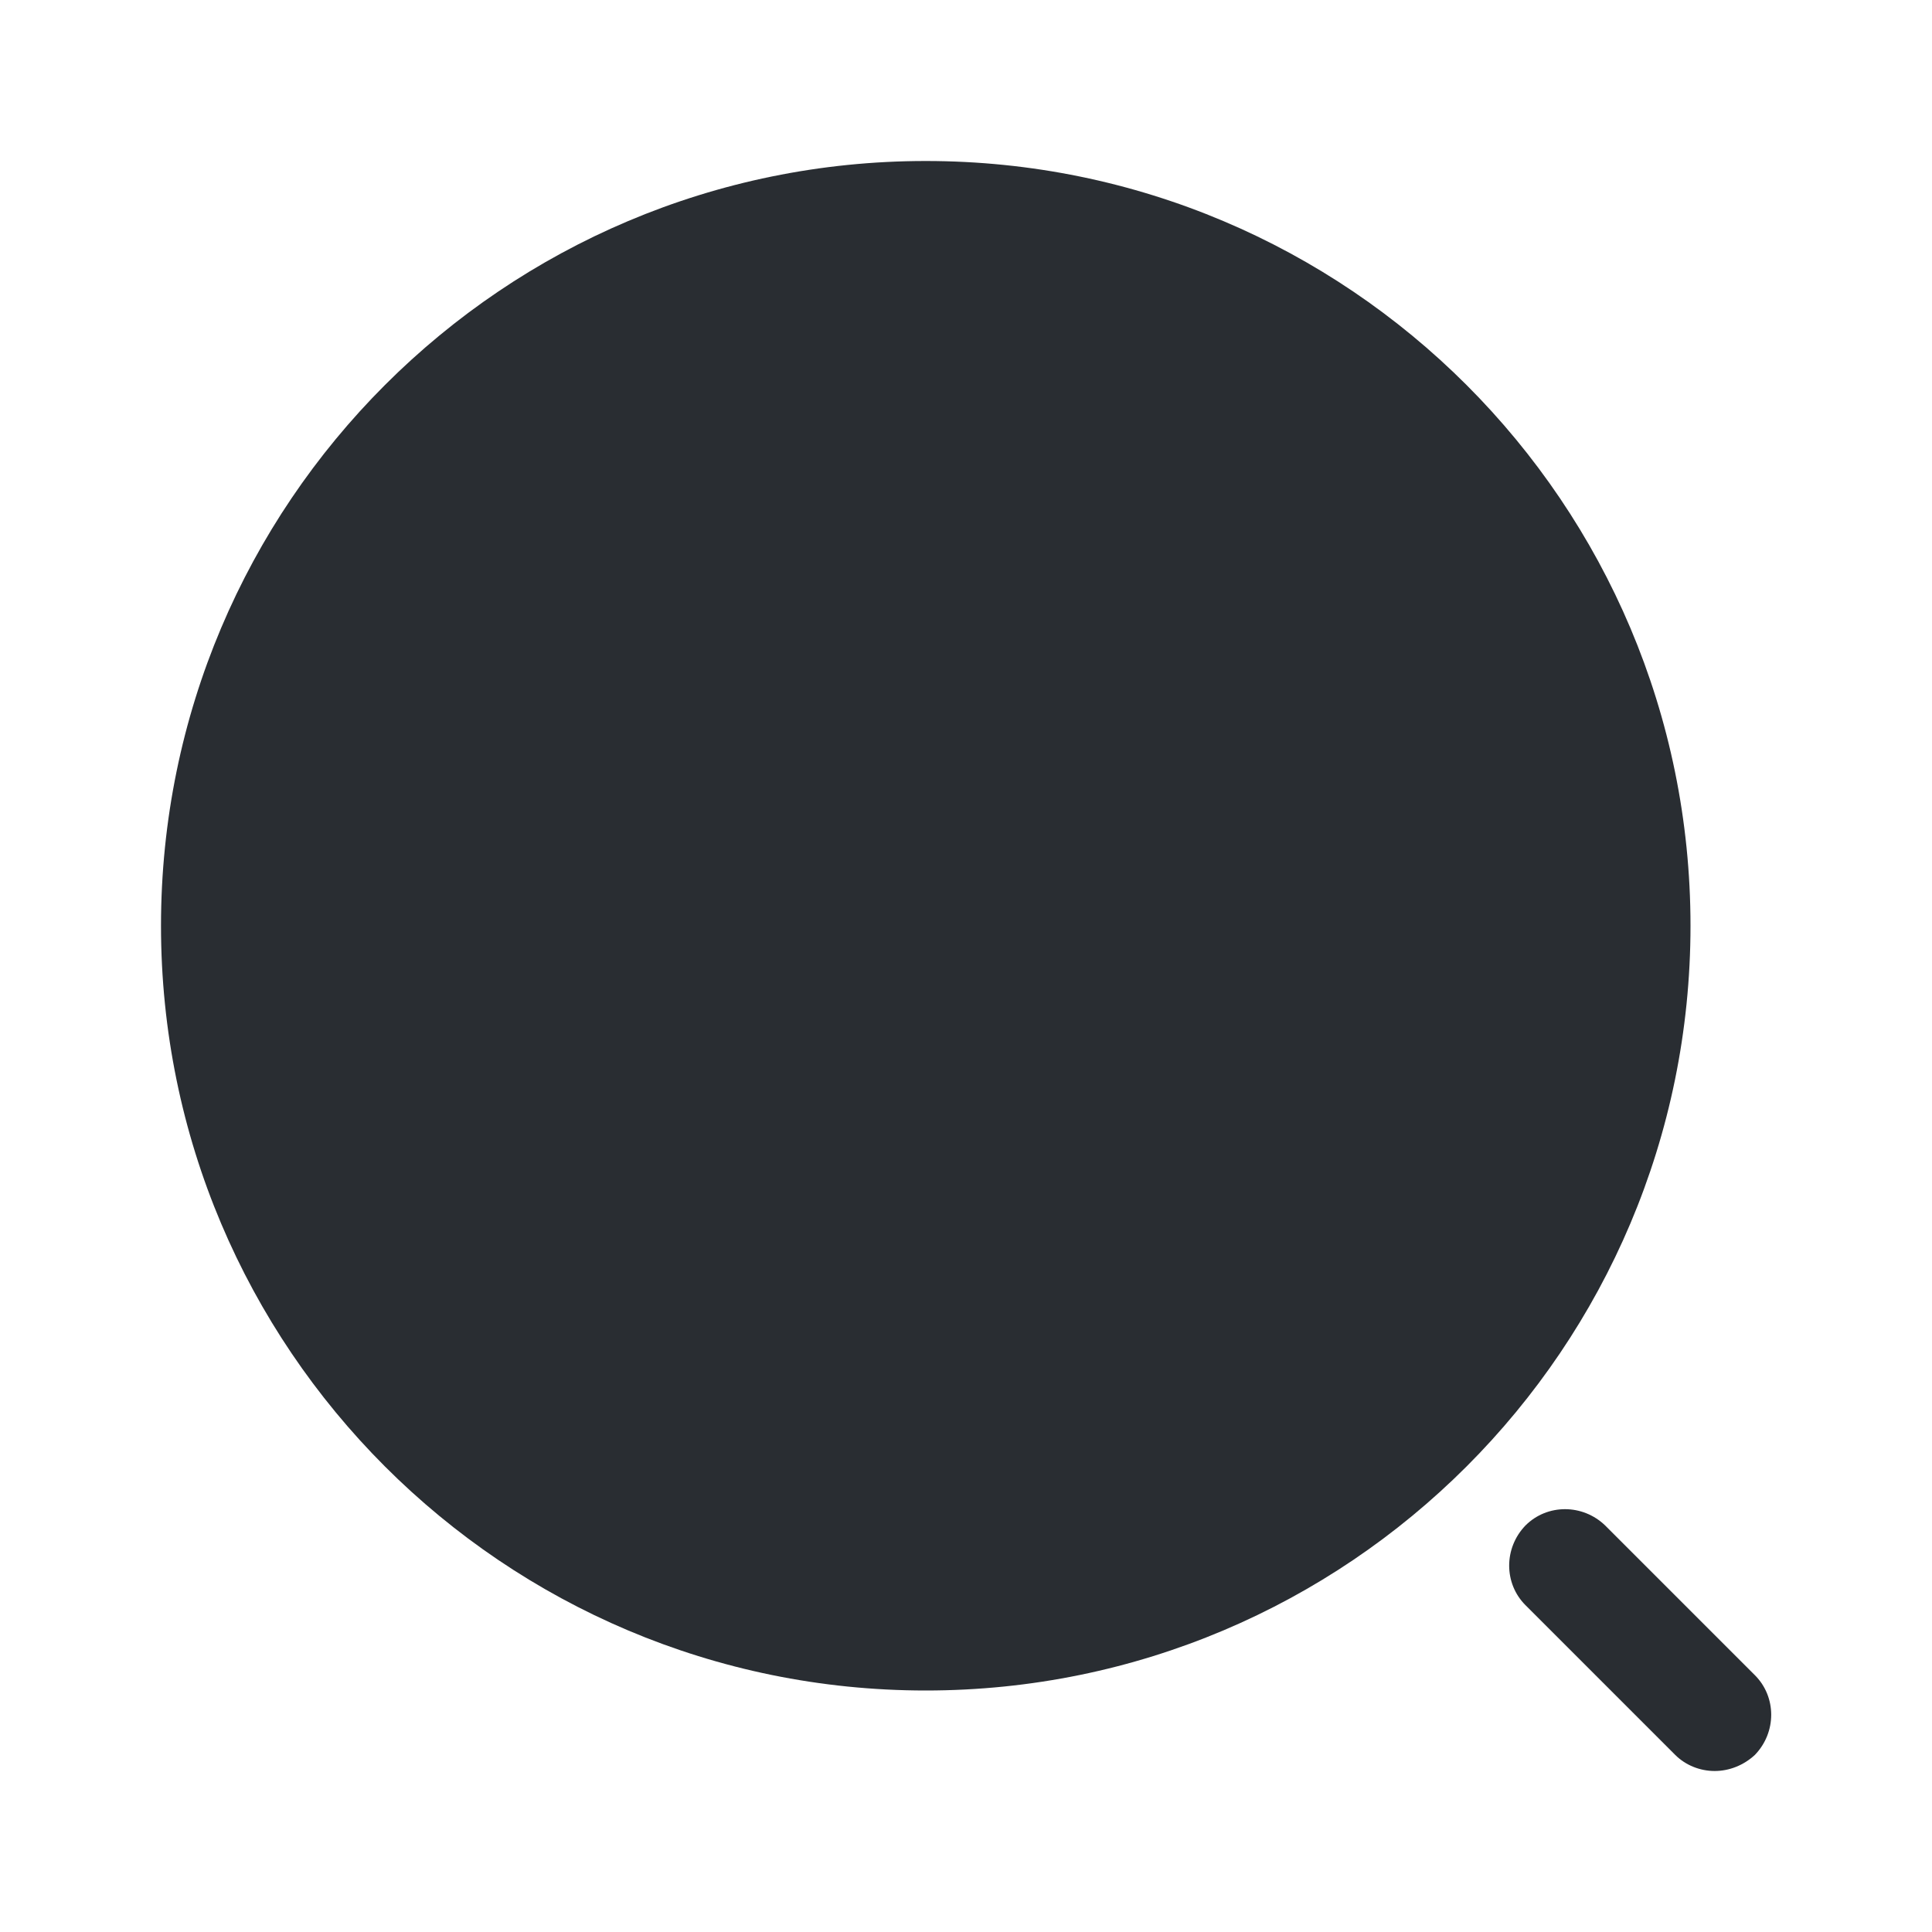
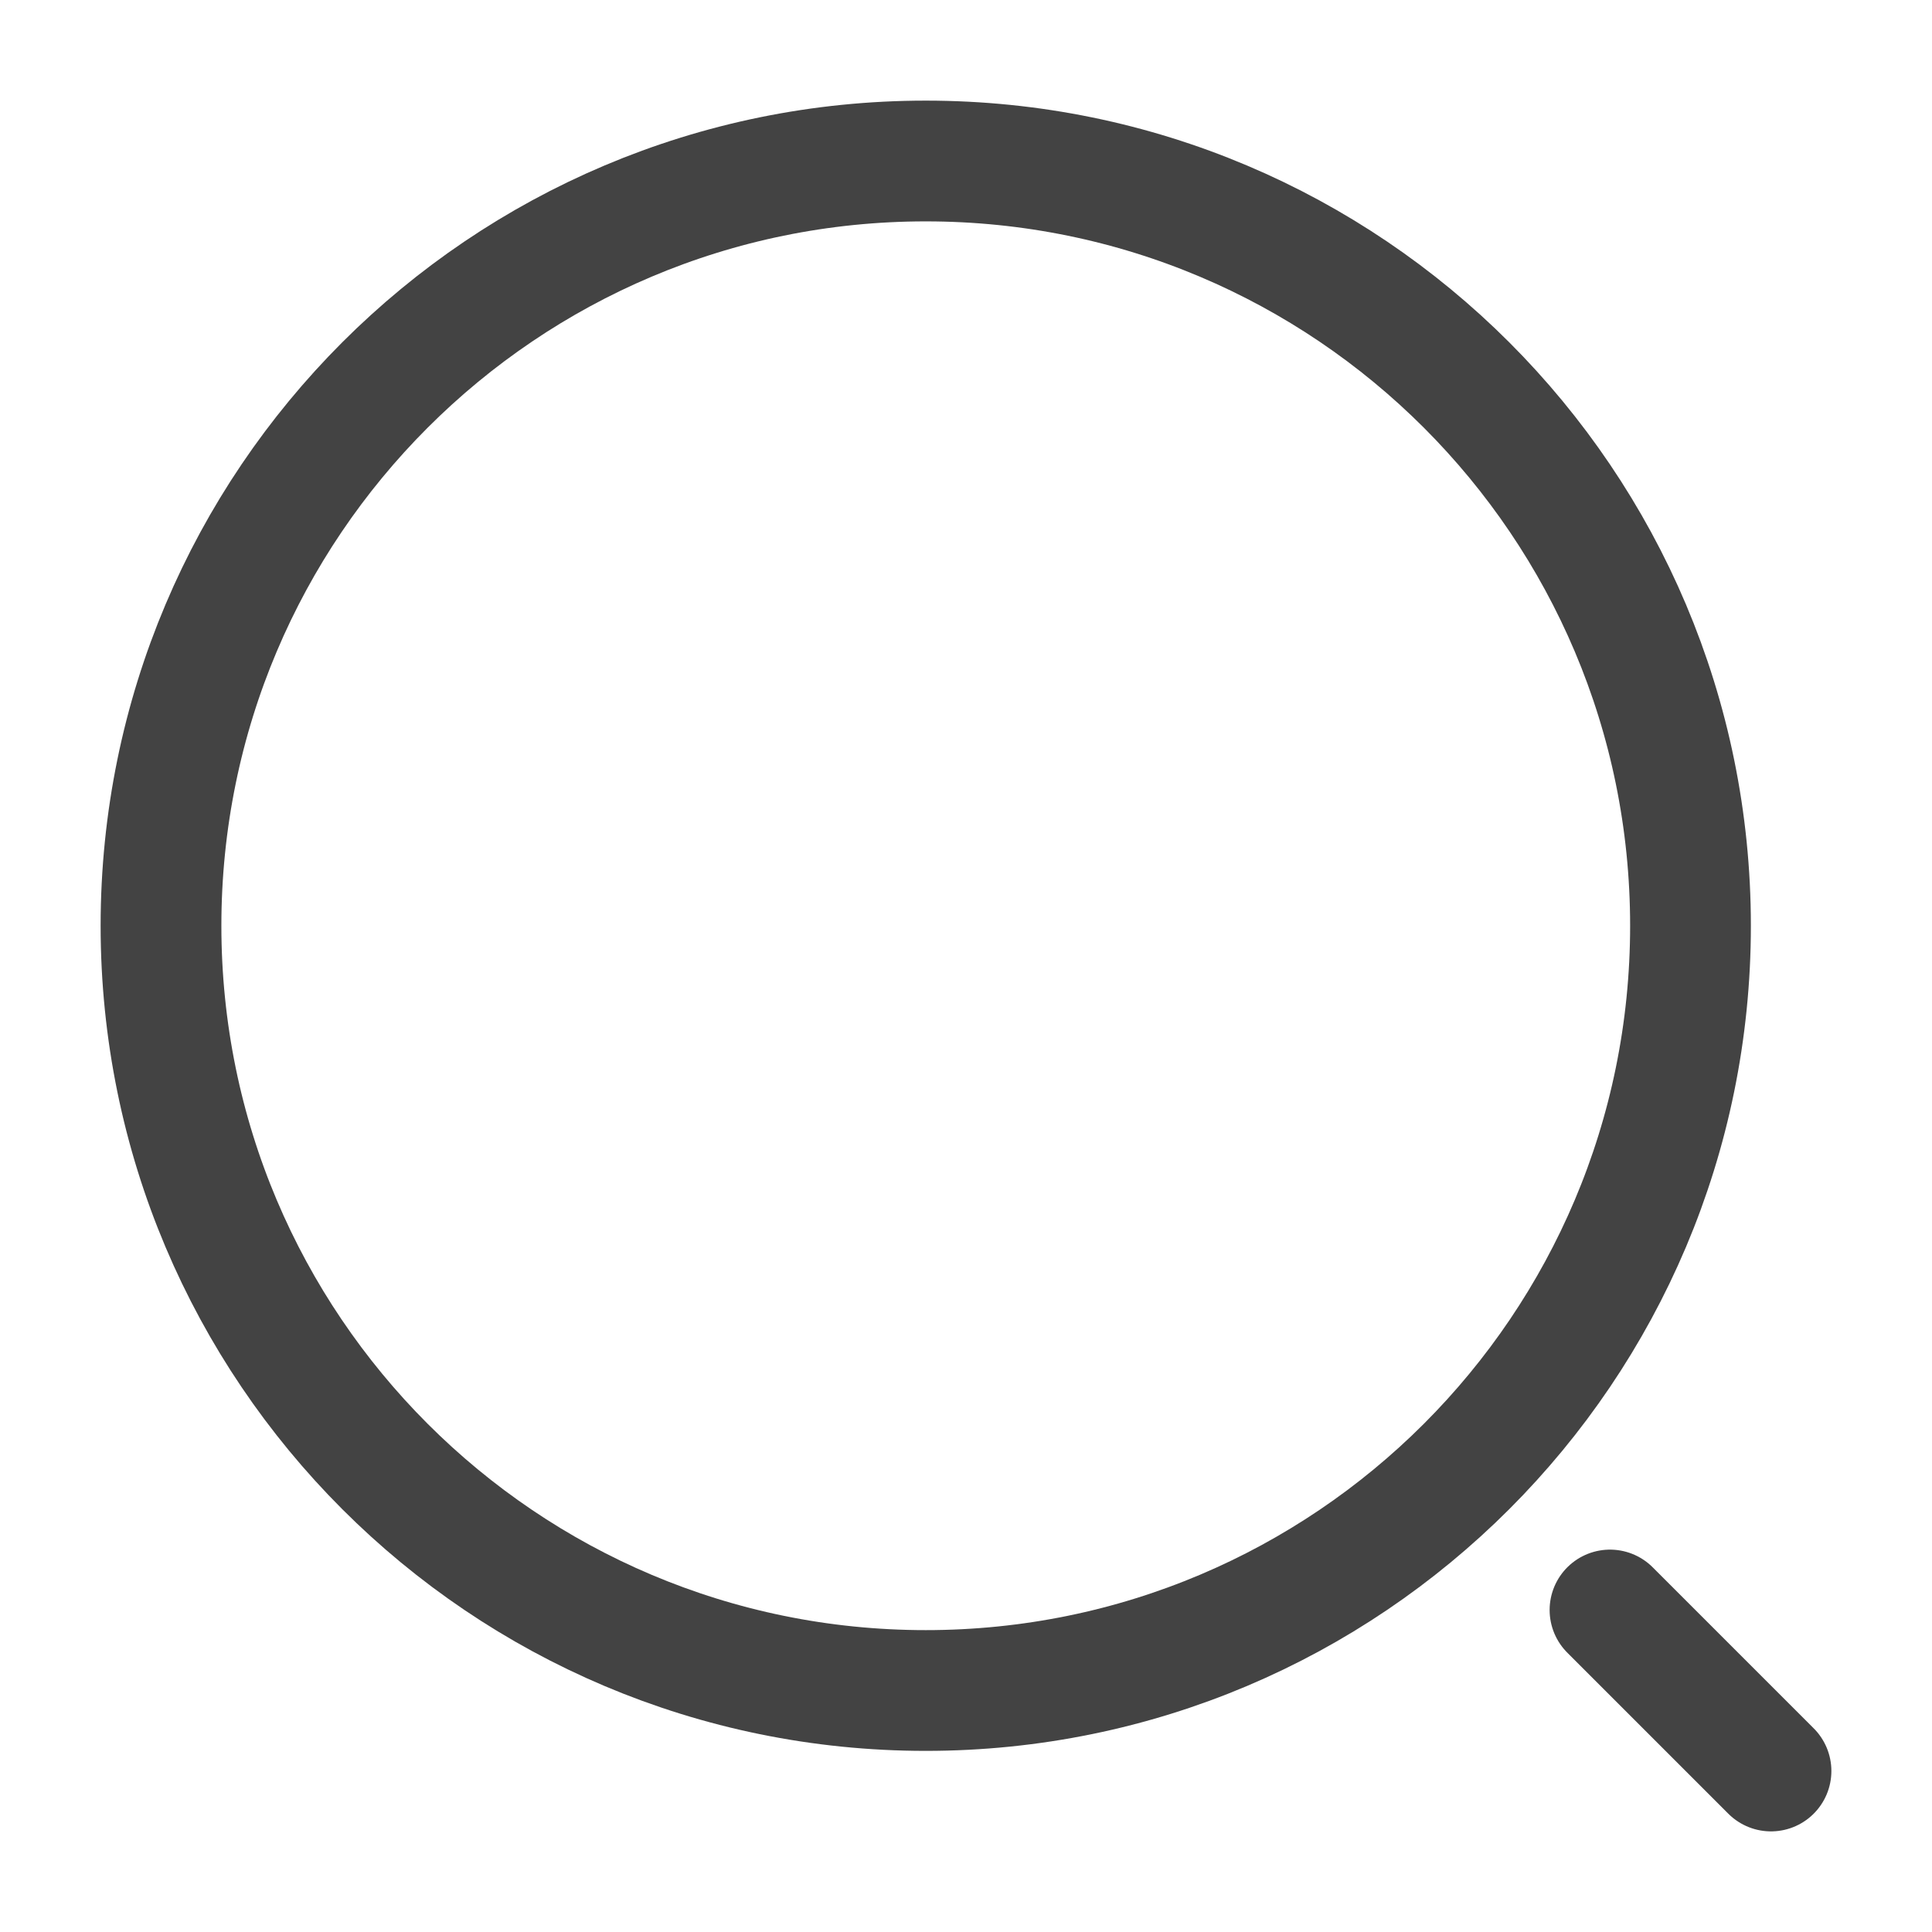
<svg xmlns="http://www.w3.org/2000/svg" width="24" height="24" viewBox="0 0 24 24" fill="none">
-   <path d="M11.5 21C16.747 21 21 16.747 21 11.5C21 6.253 16.747 2 11.5 2C6.253 2 2 6.253 2 11.5C2 16.747 6.253 21 11.5 21Z" fill="#292D32" />
-   <path d="M21.3 22C21.12 22 20.94 21.93 20.81 21.8L18.95 19.94C18.68 19.67 18.68 19.23 18.95 18.95C19.22 18.68 19.66 18.68 19.94 18.95L21.8 20.81C22.07 21.08 22.07 21.52 21.8 21.8C21.66 21.93 21.48 22 21.3 22Z" fill="#292D32" />
+   <path d="M11.5 21C16.747 21 21 16.747 21 11.5C21 6.253 16.747 2 11.5 2C6.253 2 2 6.253 2 11.5C2 16.747 6.253 21 11.5 21Z" stroke="#434343" stroke-width="1.5" stroke-linecap="round" stroke-linejoin="round" />
+   <path d="M22 22L20 20" stroke="#434343" stroke-width="1.5" stroke-linecap="round" stroke-linejoin="round" />
</svg>
